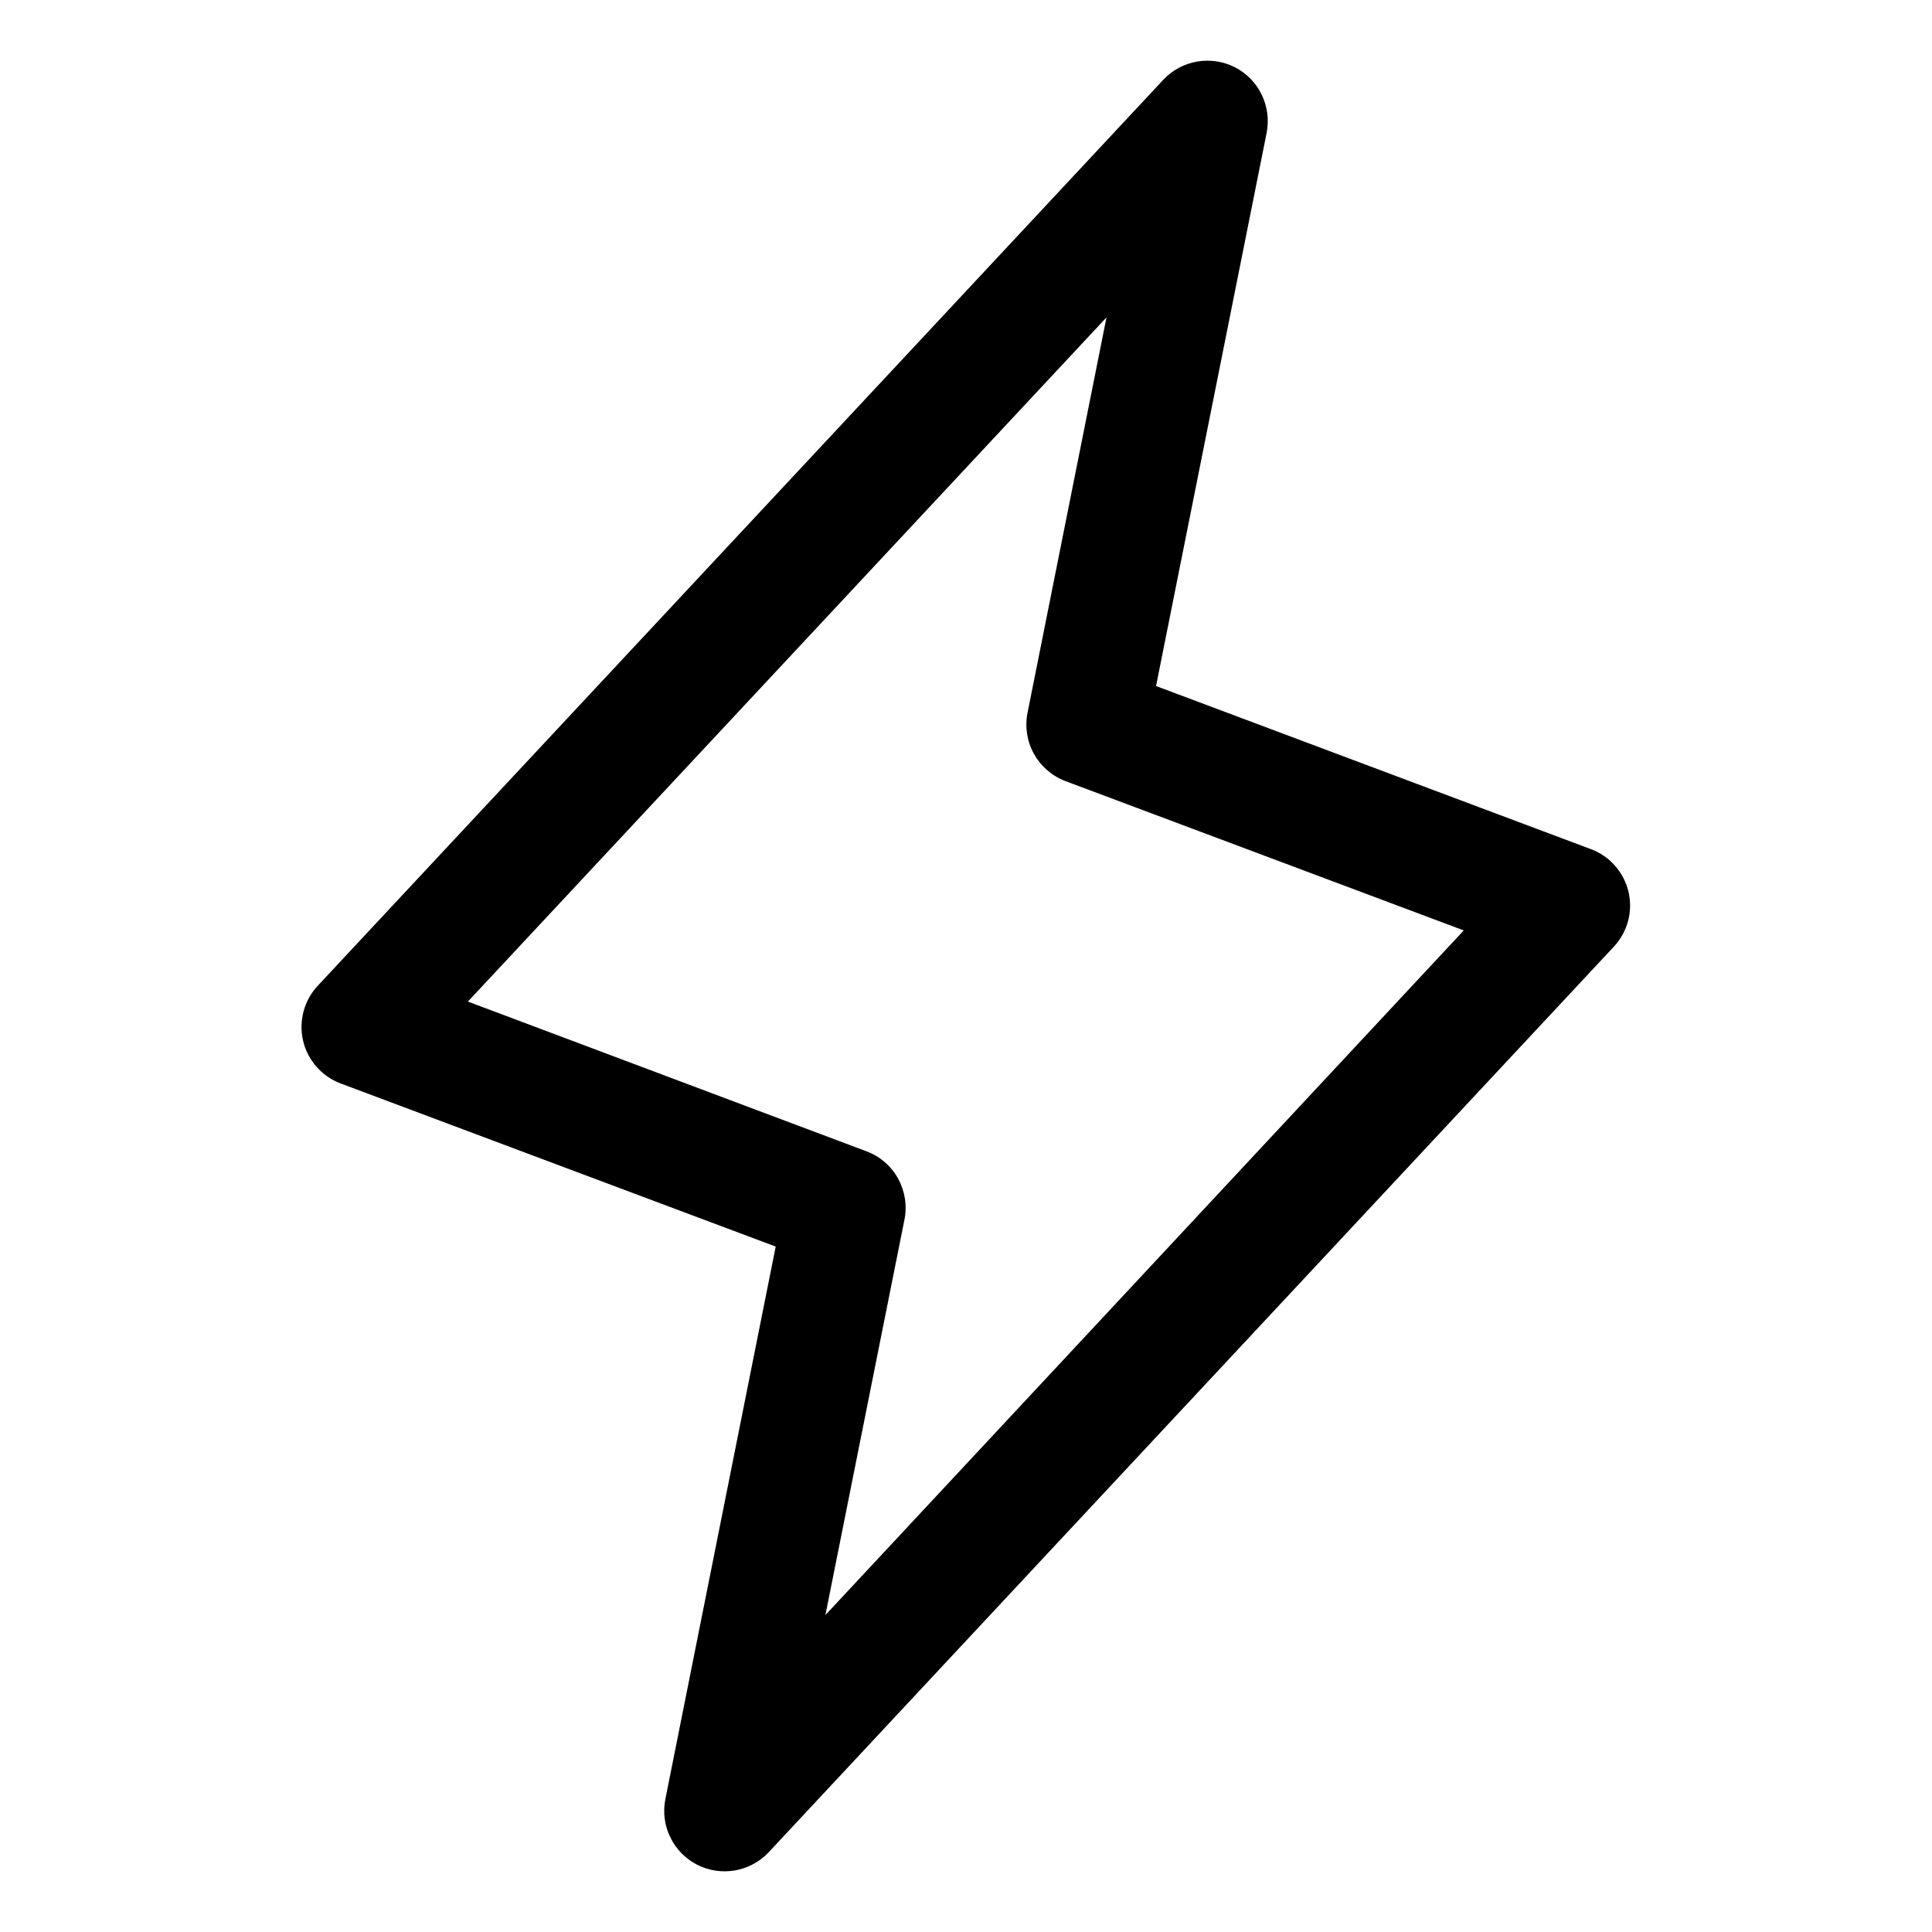
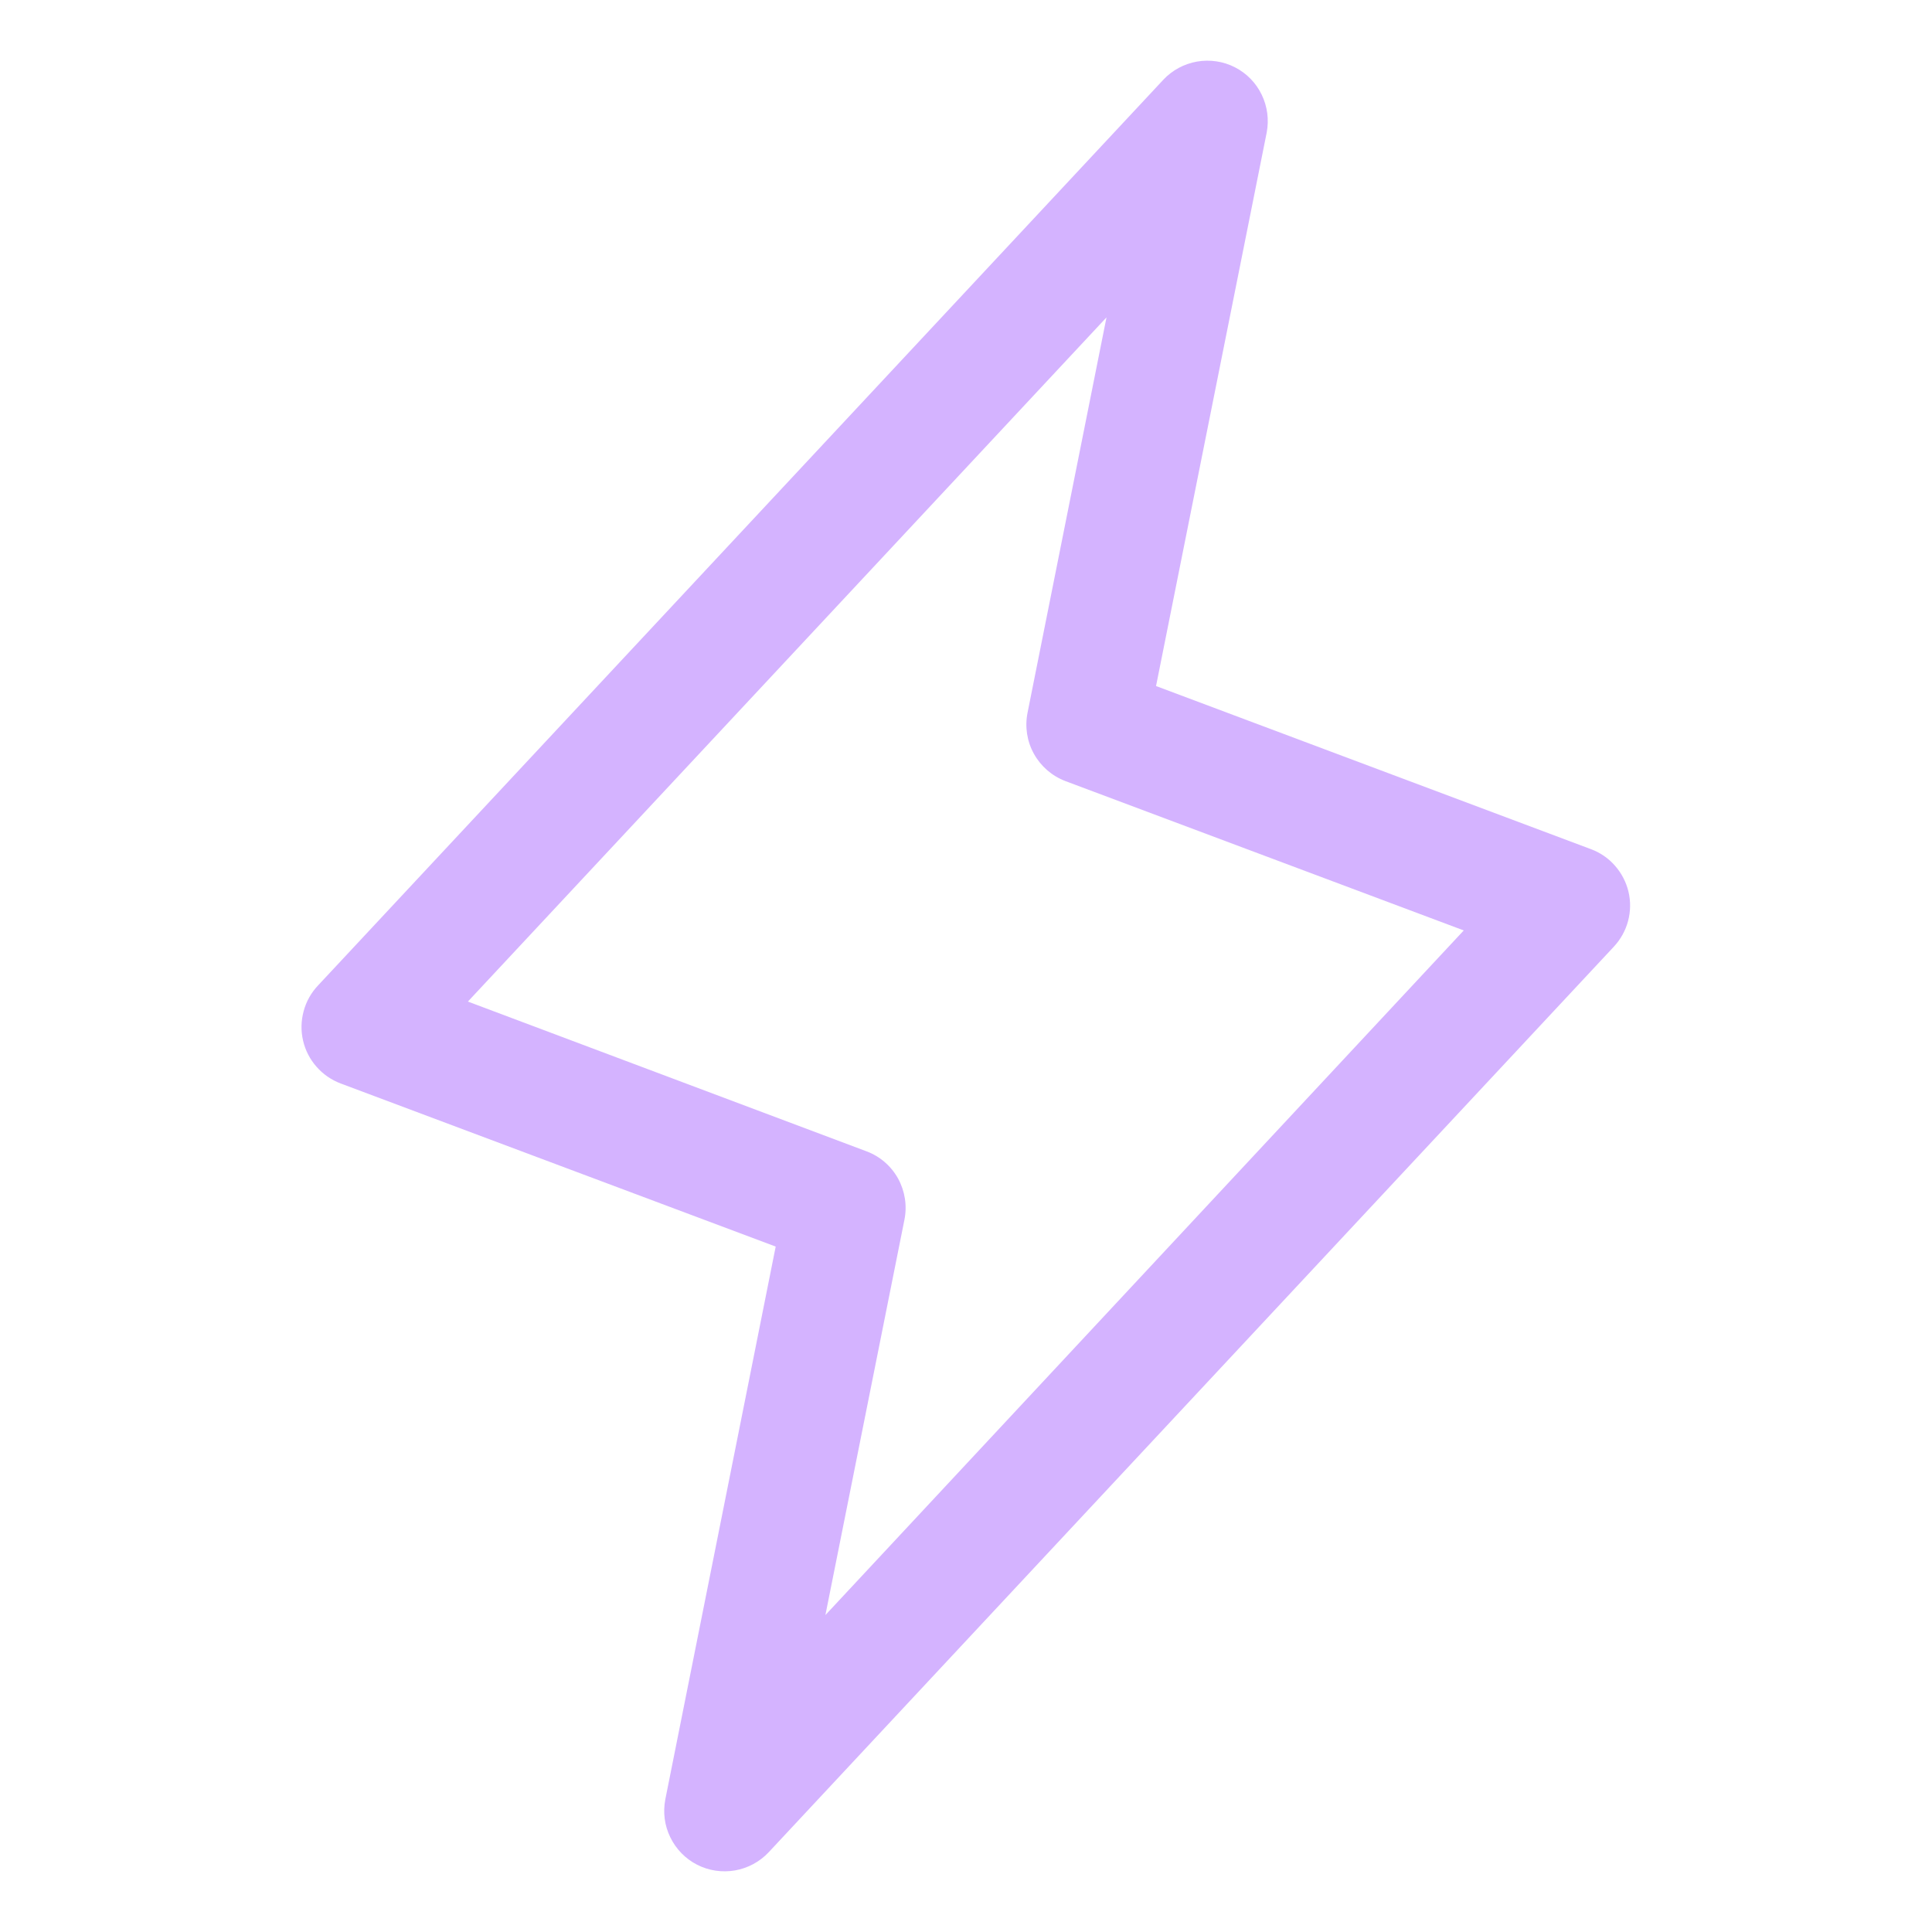
<svg xmlns="http://www.w3.org/2000/svg" width="22" height="22" viewBox="0 0 22 22" fill="none">
-   <path d="M18.544 10.155C18.518 10.045 18.465 9.943 18.39 9.858C18.316 9.773 18.221 9.708 18.115 9.669L13.164 7.812L14.424 1.51C14.452 1.363 14.432 1.212 14.367 1.078C14.302 0.943 14.195 0.834 14.062 0.766C13.929 0.698 13.778 0.676 13.631 0.701C13.484 0.727 13.349 0.799 13.247 0.908L3.622 11.221C3.544 11.303 3.487 11.404 3.458 11.513C3.428 11.623 3.425 11.738 3.451 11.849C3.476 11.959 3.529 12.062 3.604 12.147C3.679 12.233 3.774 12.298 3.88 12.338L8.833 14.195L7.576 20.49C7.548 20.637 7.567 20.788 7.633 20.922C7.698 21.056 7.805 21.166 7.938 21.234C8.071 21.302 8.222 21.324 8.369 21.299C8.516 21.273 8.651 21.201 8.753 21.092L18.378 10.779C18.454 10.697 18.51 10.597 18.539 10.488C18.568 10.379 18.57 10.265 18.544 10.155ZM9.399 18.391L10.299 13.889C10.331 13.729 10.305 13.564 10.227 13.421C10.148 13.278 10.021 13.168 9.869 13.111L5.328 11.405L12.6 3.614L11.701 8.115C11.669 8.275 11.694 8.441 11.773 8.583C11.852 8.726 11.979 8.836 12.131 8.894L16.668 10.595L9.399 18.391Z" fill="currentColor" />
+   <path d="M18.544 10.155C18.518 10.045 18.465 9.943 18.39 9.858C18.316 9.773 18.221 9.708 18.115 9.669L13.164 7.812L14.424 1.51C14.452 1.363 14.432 1.212 14.367 1.078C14.302 0.943 14.195 0.834 14.062 0.766C13.929 0.698 13.778 0.676 13.631 0.701C13.484 0.727 13.349 0.799 13.247 0.908L3.622 11.221C3.544 11.303 3.487 11.404 3.458 11.513C3.428 11.623 3.425 11.738 3.451 11.849C3.476 11.959 3.529 12.062 3.604 12.147C3.679 12.233 3.774 12.298 3.88 12.338L8.833 14.195L7.576 20.49C7.548 20.637 7.567 20.788 7.633 20.922C7.698 21.056 7.805 21.166 7.938 21.234C8.071 21.302 8.222 21.324 8.369 21.299C8.516 21.273 8.651 21.201 8.753 21.092L18.378 10.779C18.454 10.697 18.51 10.597 18.539 10.488C18.568 10.379 18.57 10.265 18.544 10.155ZM9.399 18.391L10.299 13.889C10.331 13.729 10.305 13.564 10.227 13.421C10.148 13.278 10.021 13.168 9.869 13.111L5.328 11.405L12.6 3.614L11.701 8.115C11.669 8.275 11.694 8.441 11.773 8.583C11.852 8.726 11.979 8.836 12.131 8.894L16.668 10.595L9.399 18.391Z" fill="#D4B3FF" />
</svg>
